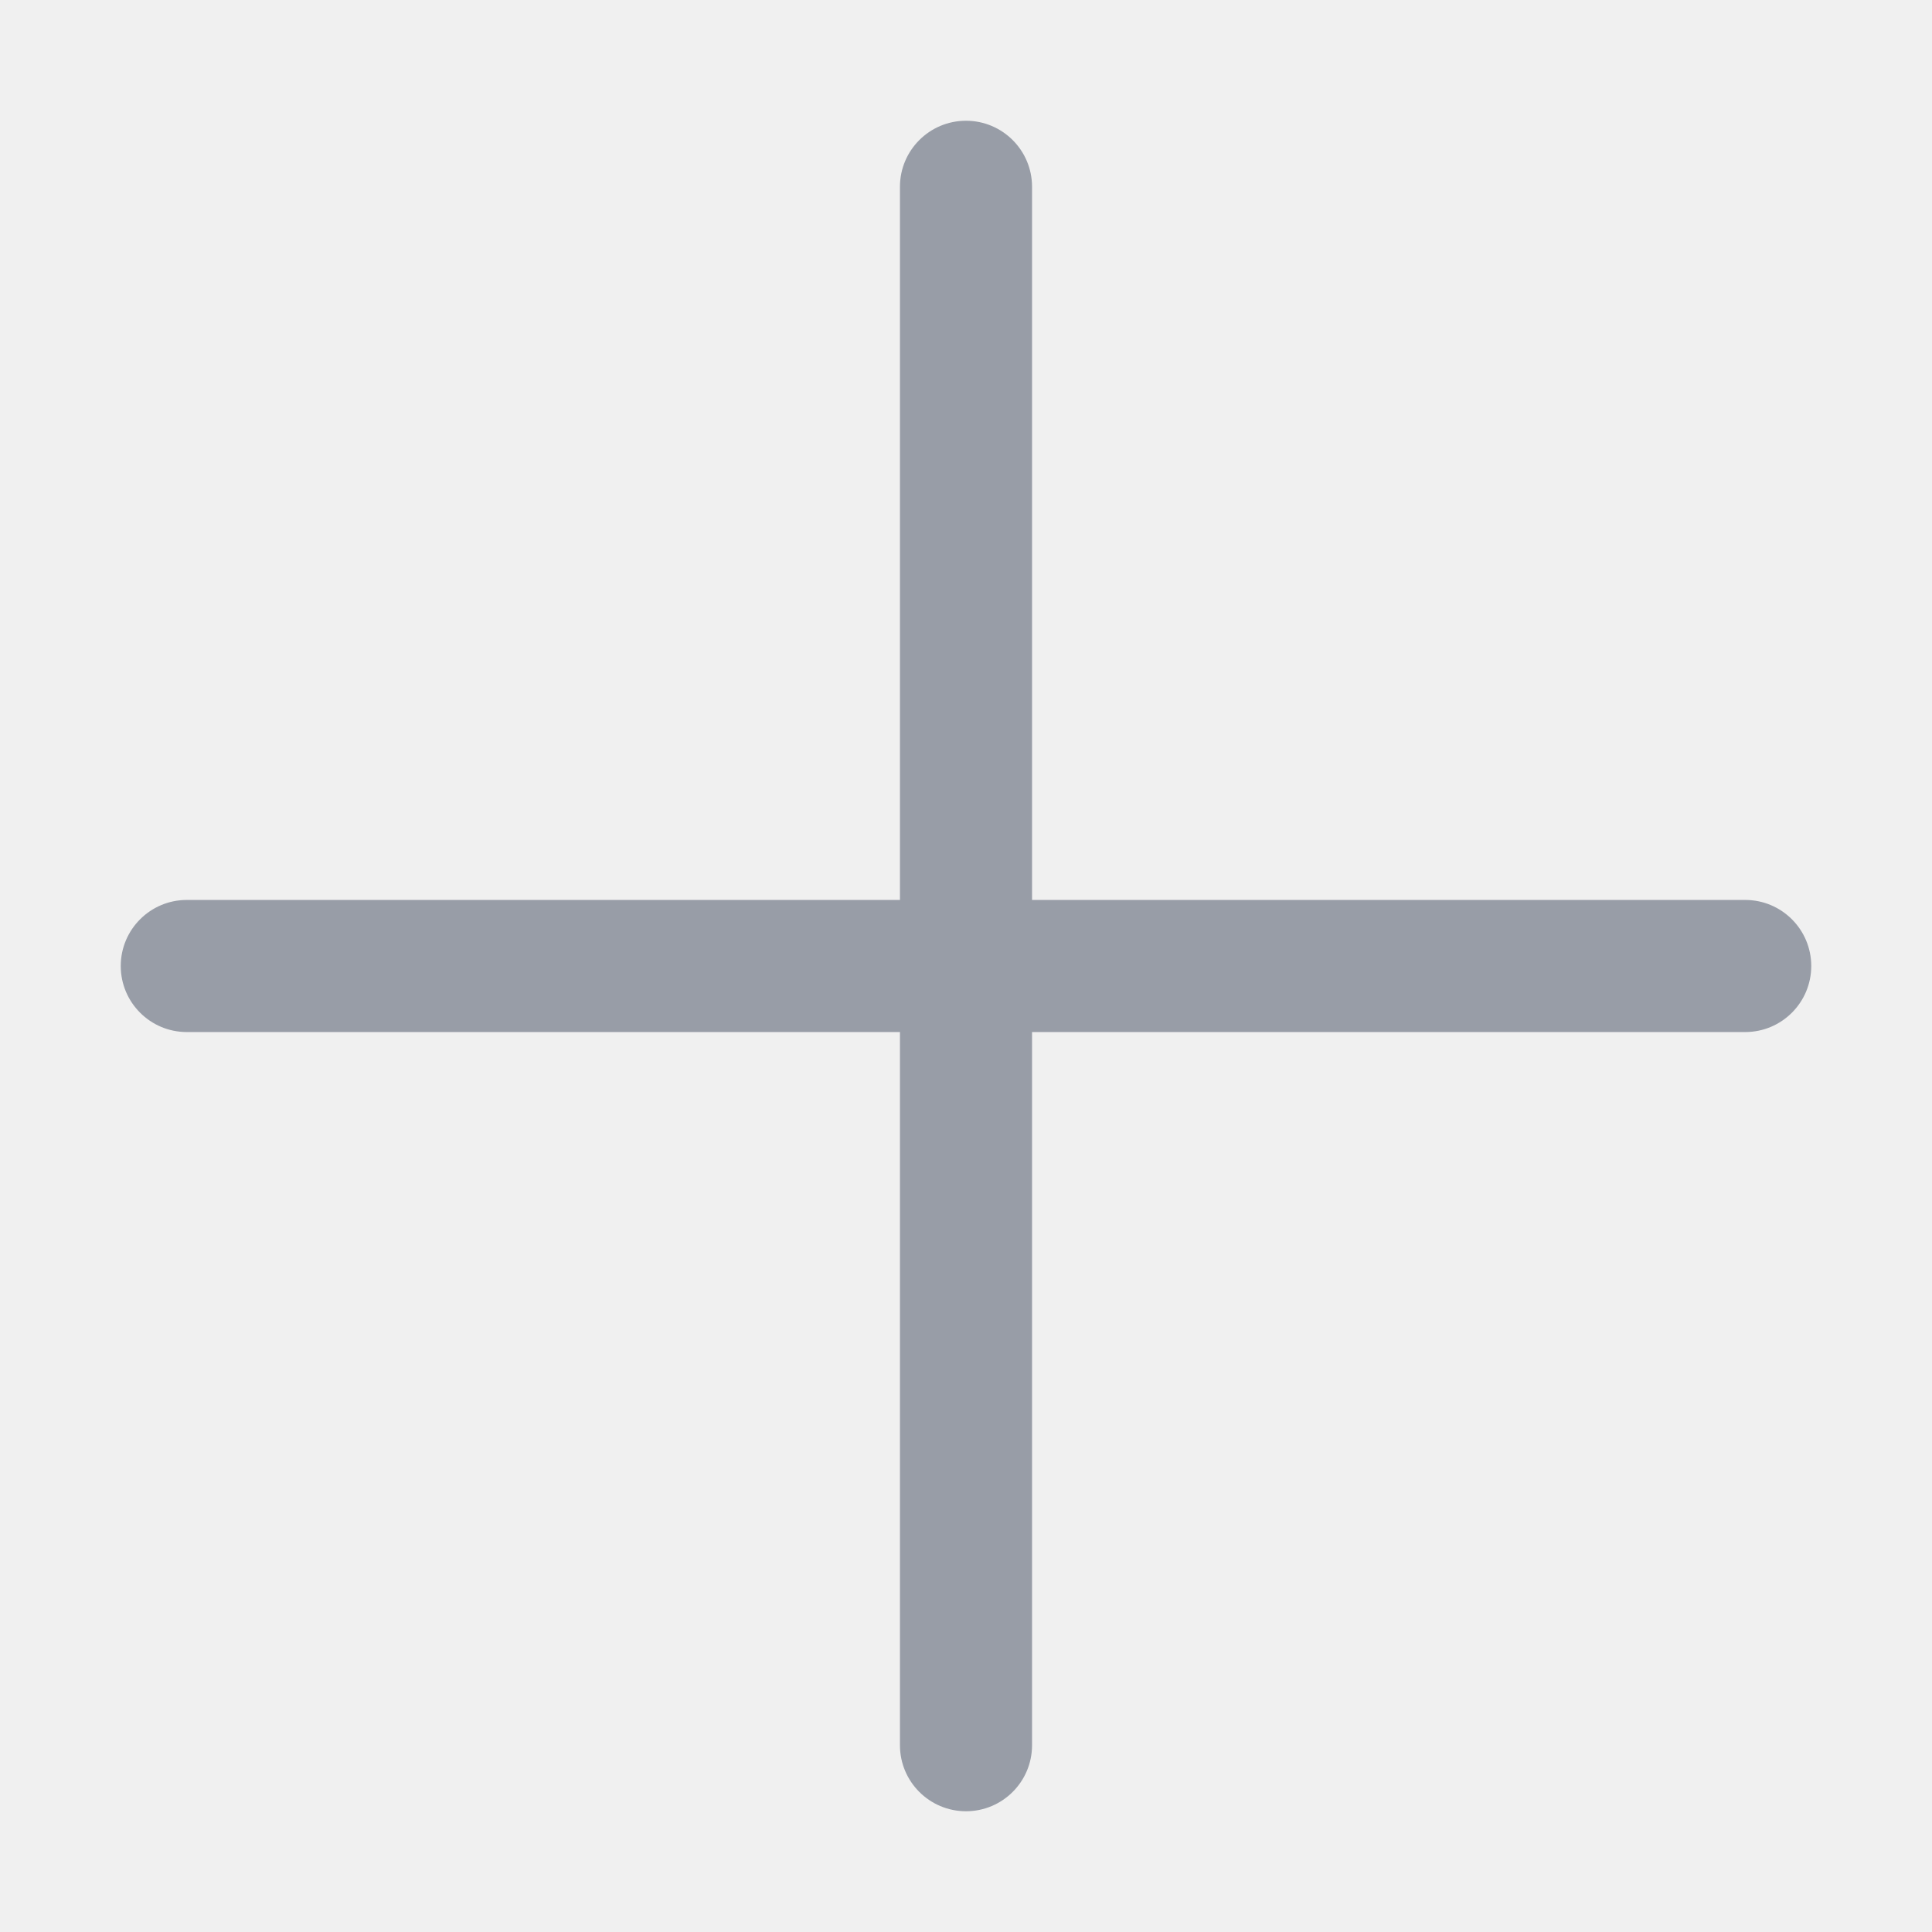
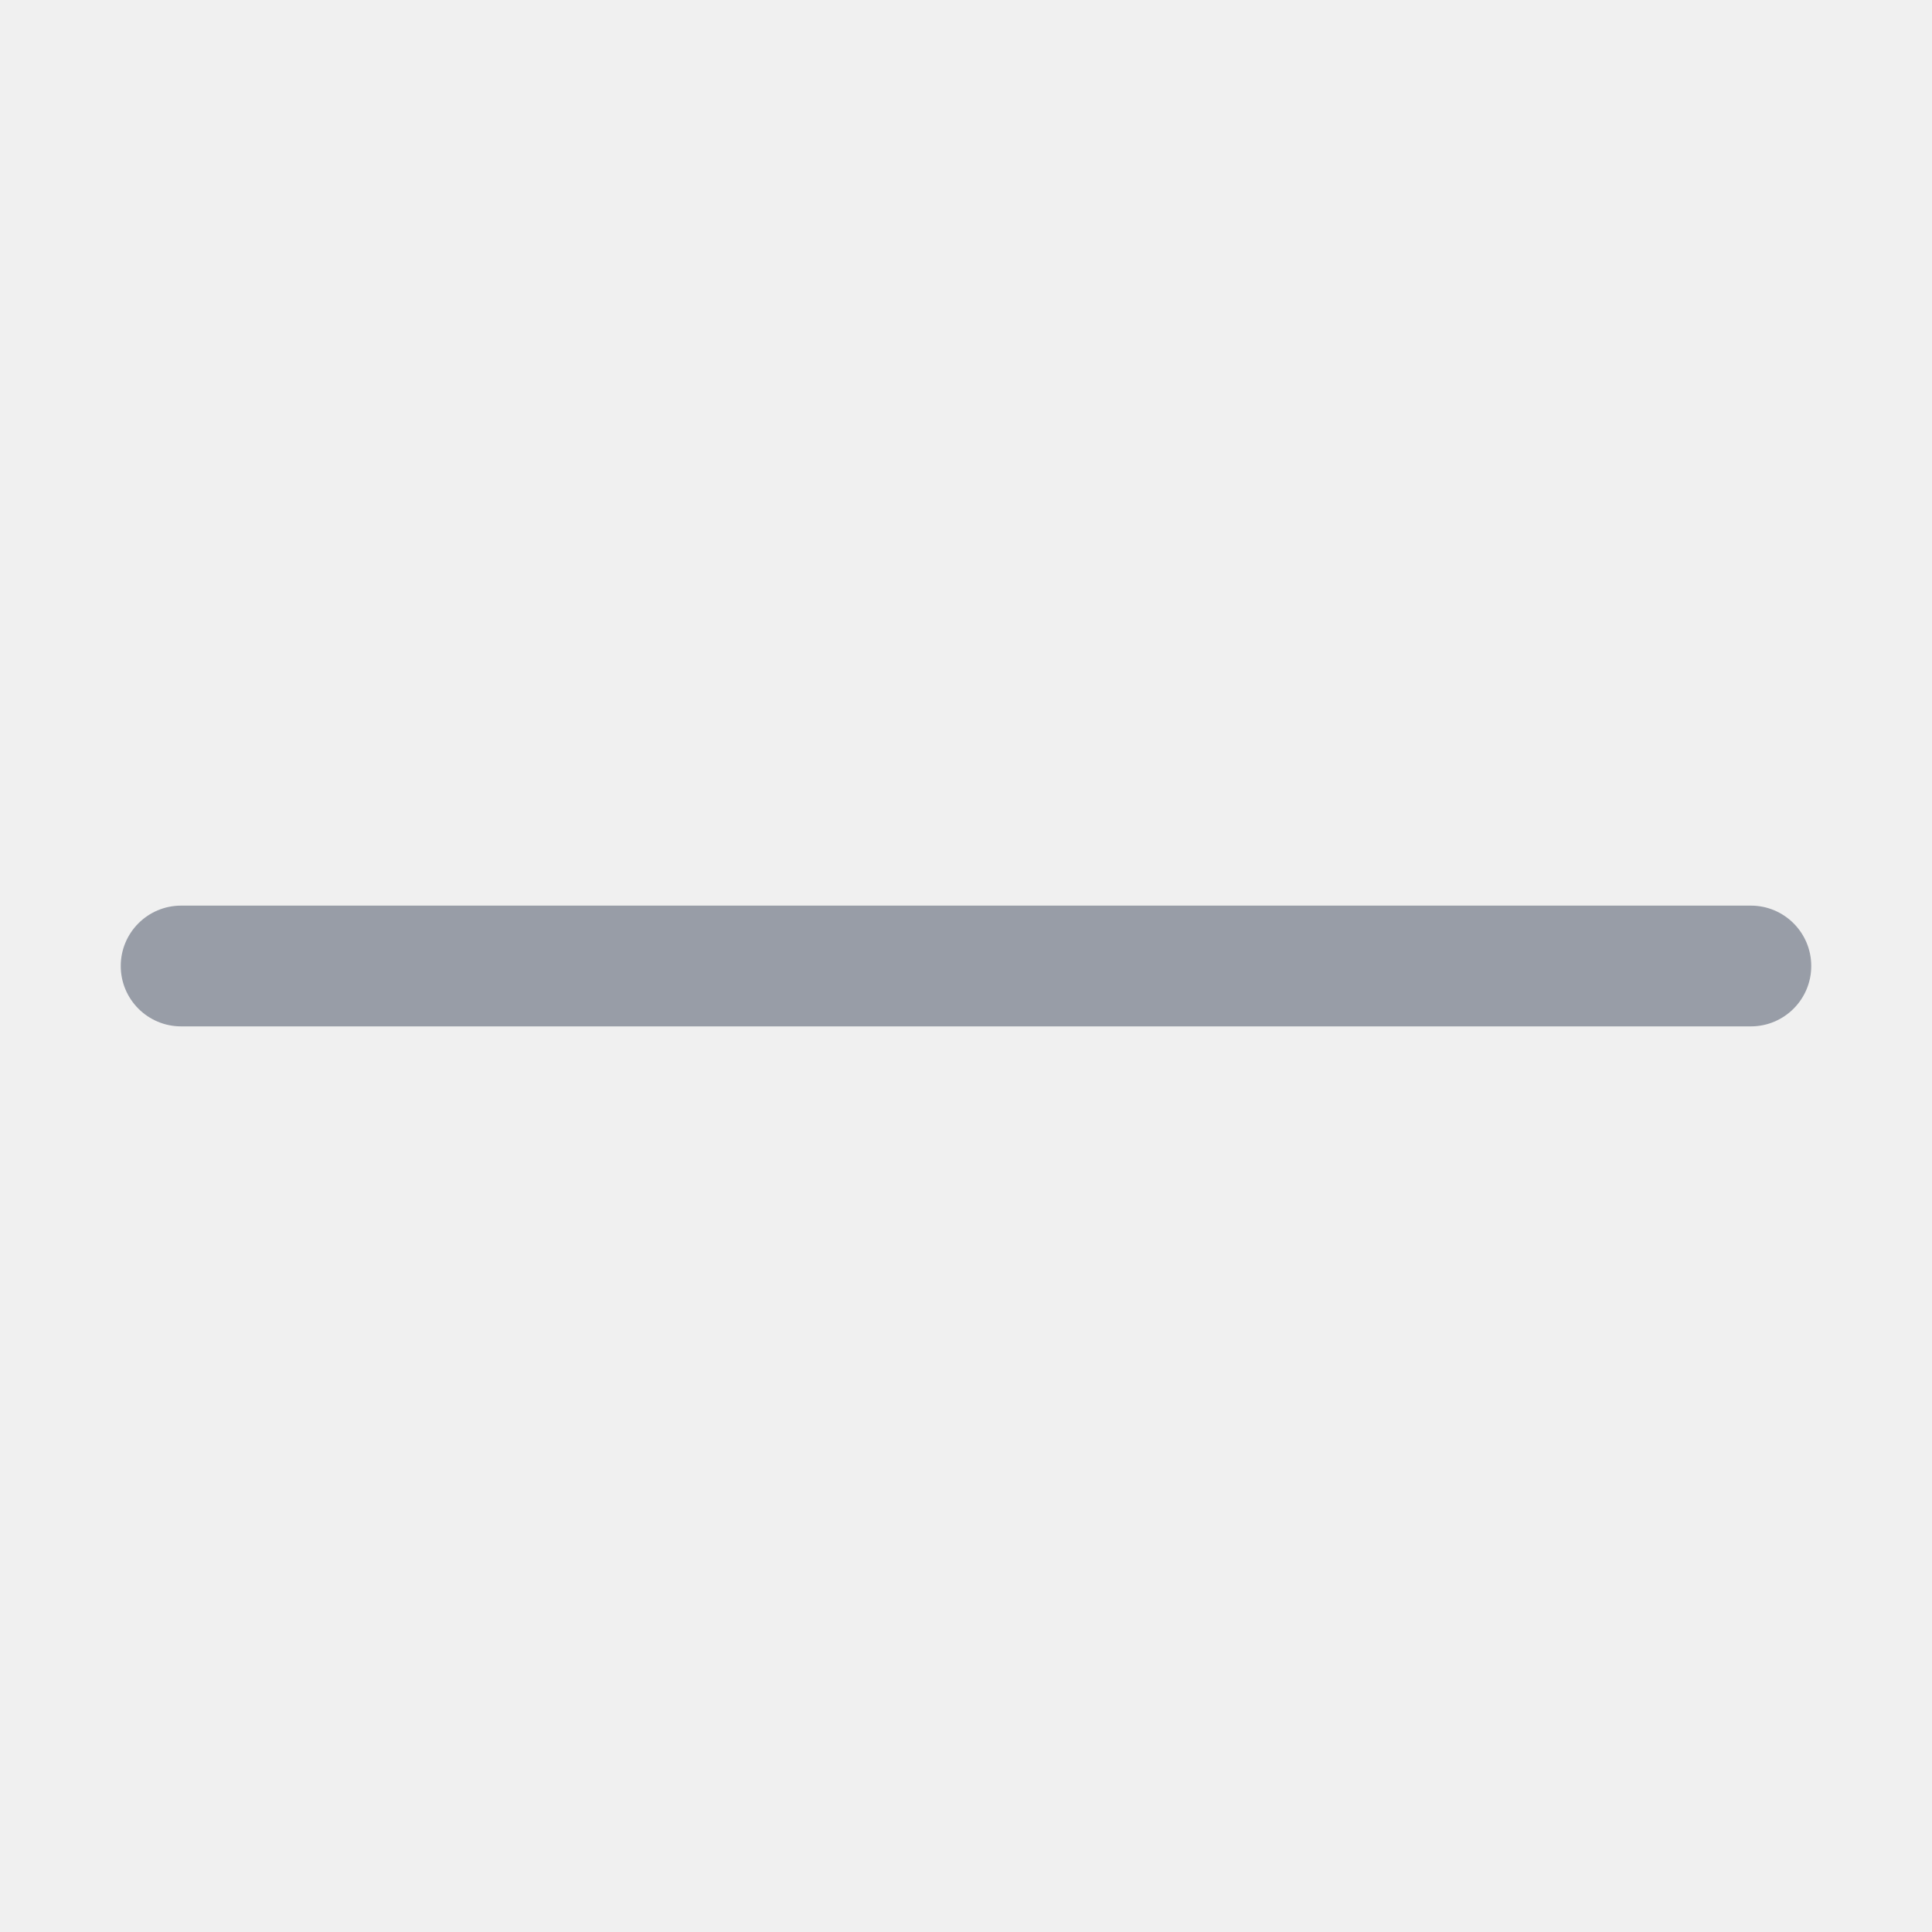
- <svg xmlns="http://www.w3.org/2000/svg" width="16" height="16" viewBox="0 0 16 16">
-   <path fill="#989DA7" fill-rule="nonzero" d="M14.453 7.453H8.547V1.547a.547.547 0 1 0-1.094 0v5.906H1.547a.547.547 0 1 0 0 1.094h5.906v5.906a.547.547 0 1 0 1.094 0V8.547h5.906a.547.547 0 1 0 0-1.094z" />
+ <svg xmlns="http://www.w3.org/2000/svg" xmlns:xlink="http://www.w3.org/1999/xlink" width="16px" height="16px" viewBox="0 0 16 16" version="1.1">
+   <defs>
+     <rect id="path-1" x="0" y="0" width="16" height="16" />
+   </defs>
+   <g id="ico/16/close" stroke="none" stroke-width="1" fill="none" fill-rule="evenodd">
+     <g id="Rectangle">
+       <mask id="mask-2" fill="white">
+         <use xlink:href="#path-1" />
+       </mask>
+       <g id="Mask" />
+       <rect fill="#989DA7" mask="url(#mask-2)" x="1" y="7.5" width="14" height="1" rx="0.5" />
+     </g>
+   </g>
</svg>
